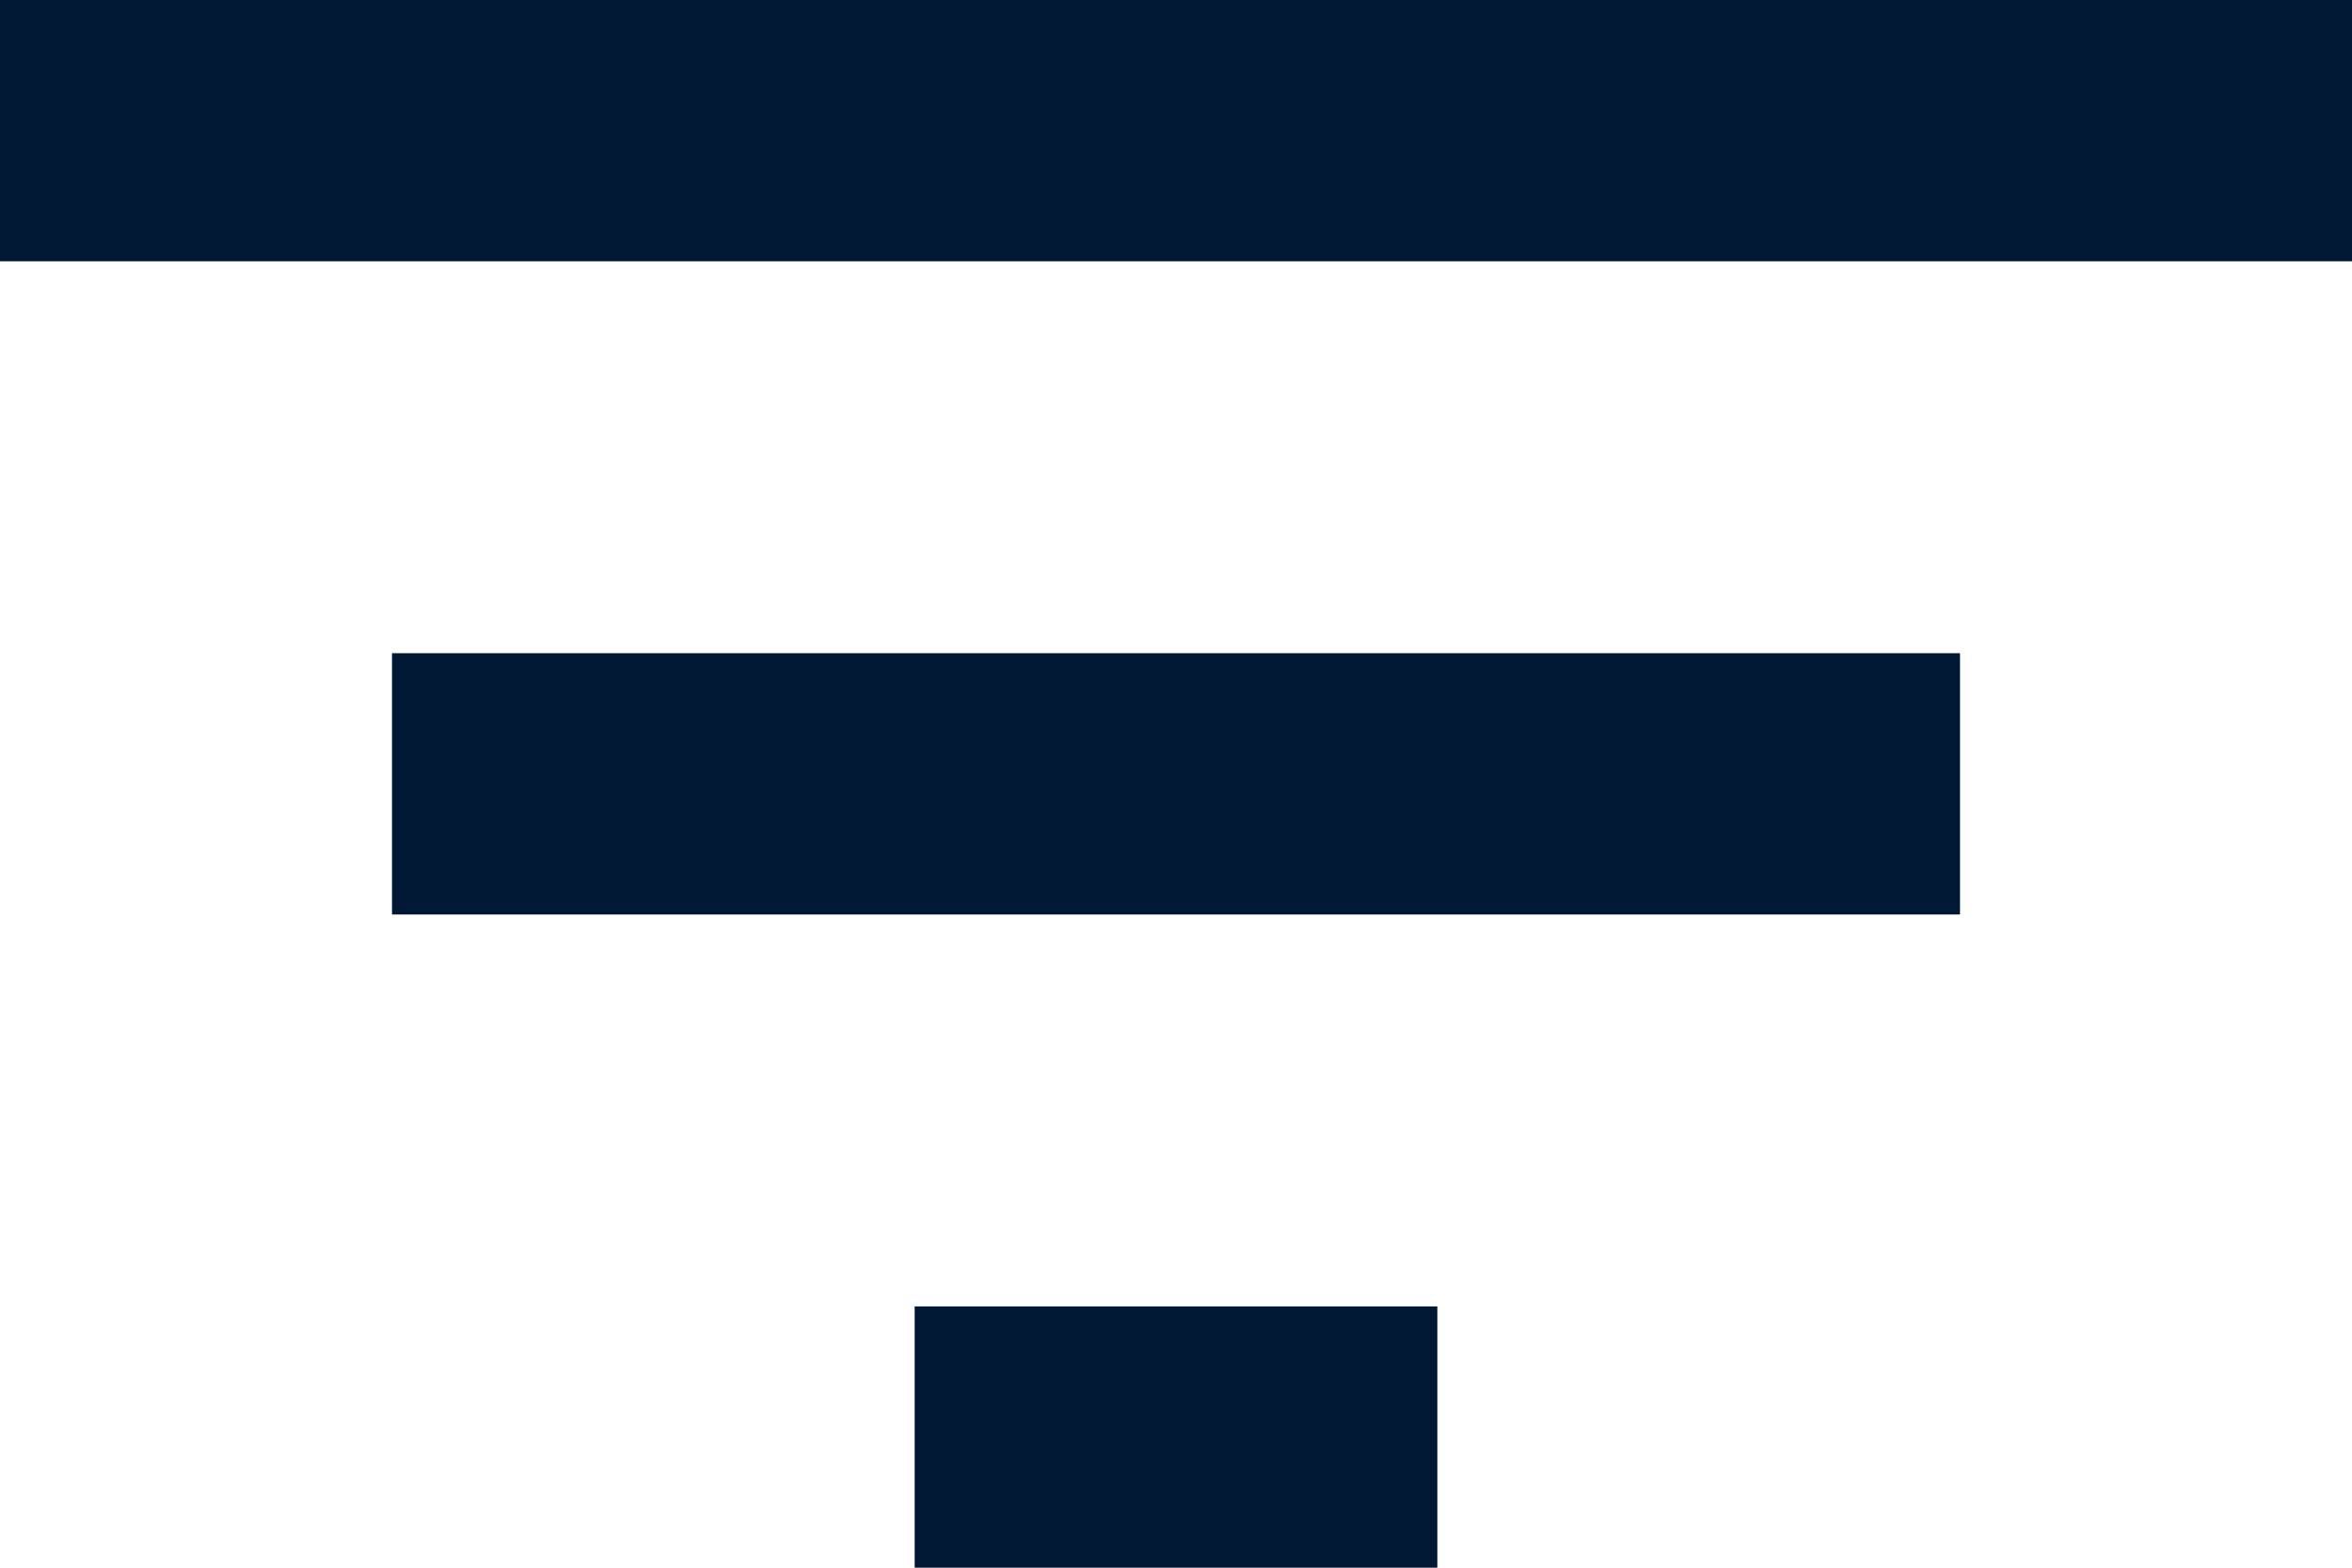
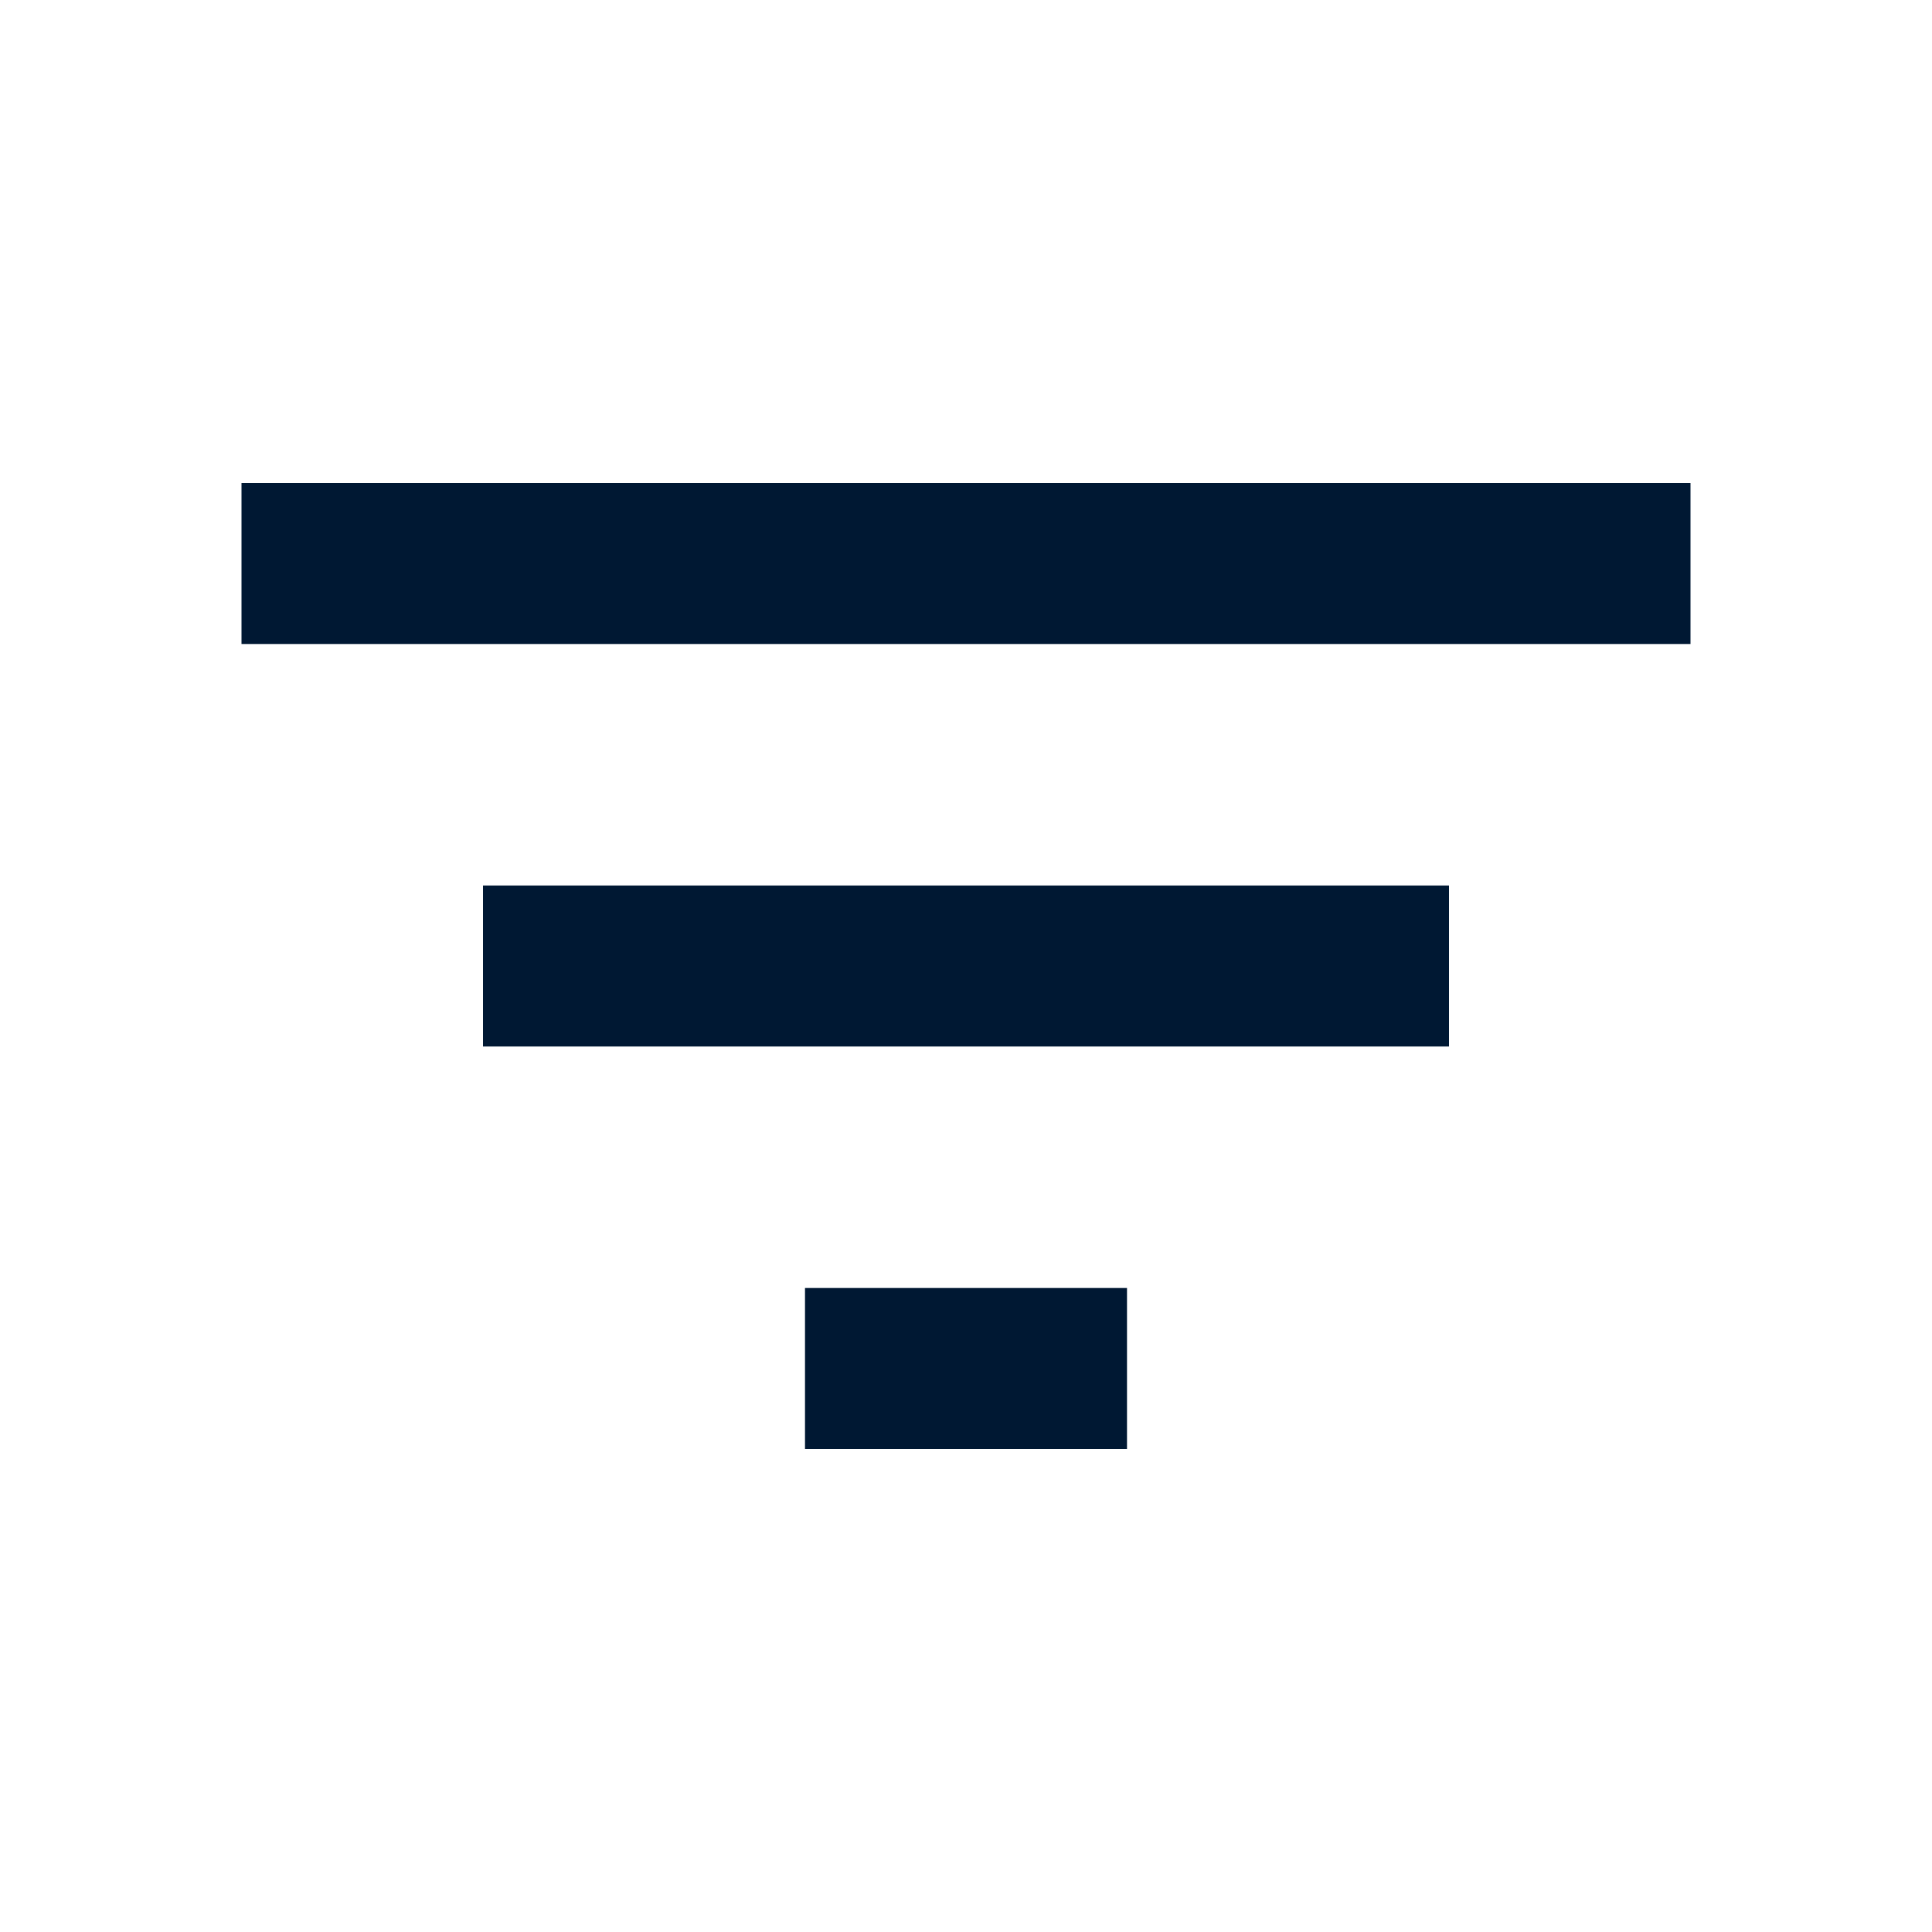
- <svg xmlns="http://www.w3.org/2000/svg" version="1.1" id="Layer_1" x="0px" y="0px" viewBox="0 0 18 12" style="enable-background:new 0 0 18 12;" xml:space="preserve">
+ <svg xmlns="http://www.w3.org/2000/svg" version="1.1" id="Layer_1" x="0px" y="0px" viewBox="0 0 24 24" style="enable-background:new 0 0 24 24;" xml:space="preserve">
  <style type="text/css">
	.st0{fill:#001833;}
</style>
-   <path id="path-1_1_" class="st0" d="M7,12h4v-2H7V12z M0,0v2h18V0H0z M3,7h12V5H3V7z" />
+   <path id="path-1_1_" class="st0" d="M10,18h4v-2h-4V18z M3,6v2h18V6H3z M6,13h12v-2H6V13z" />
</svg>
